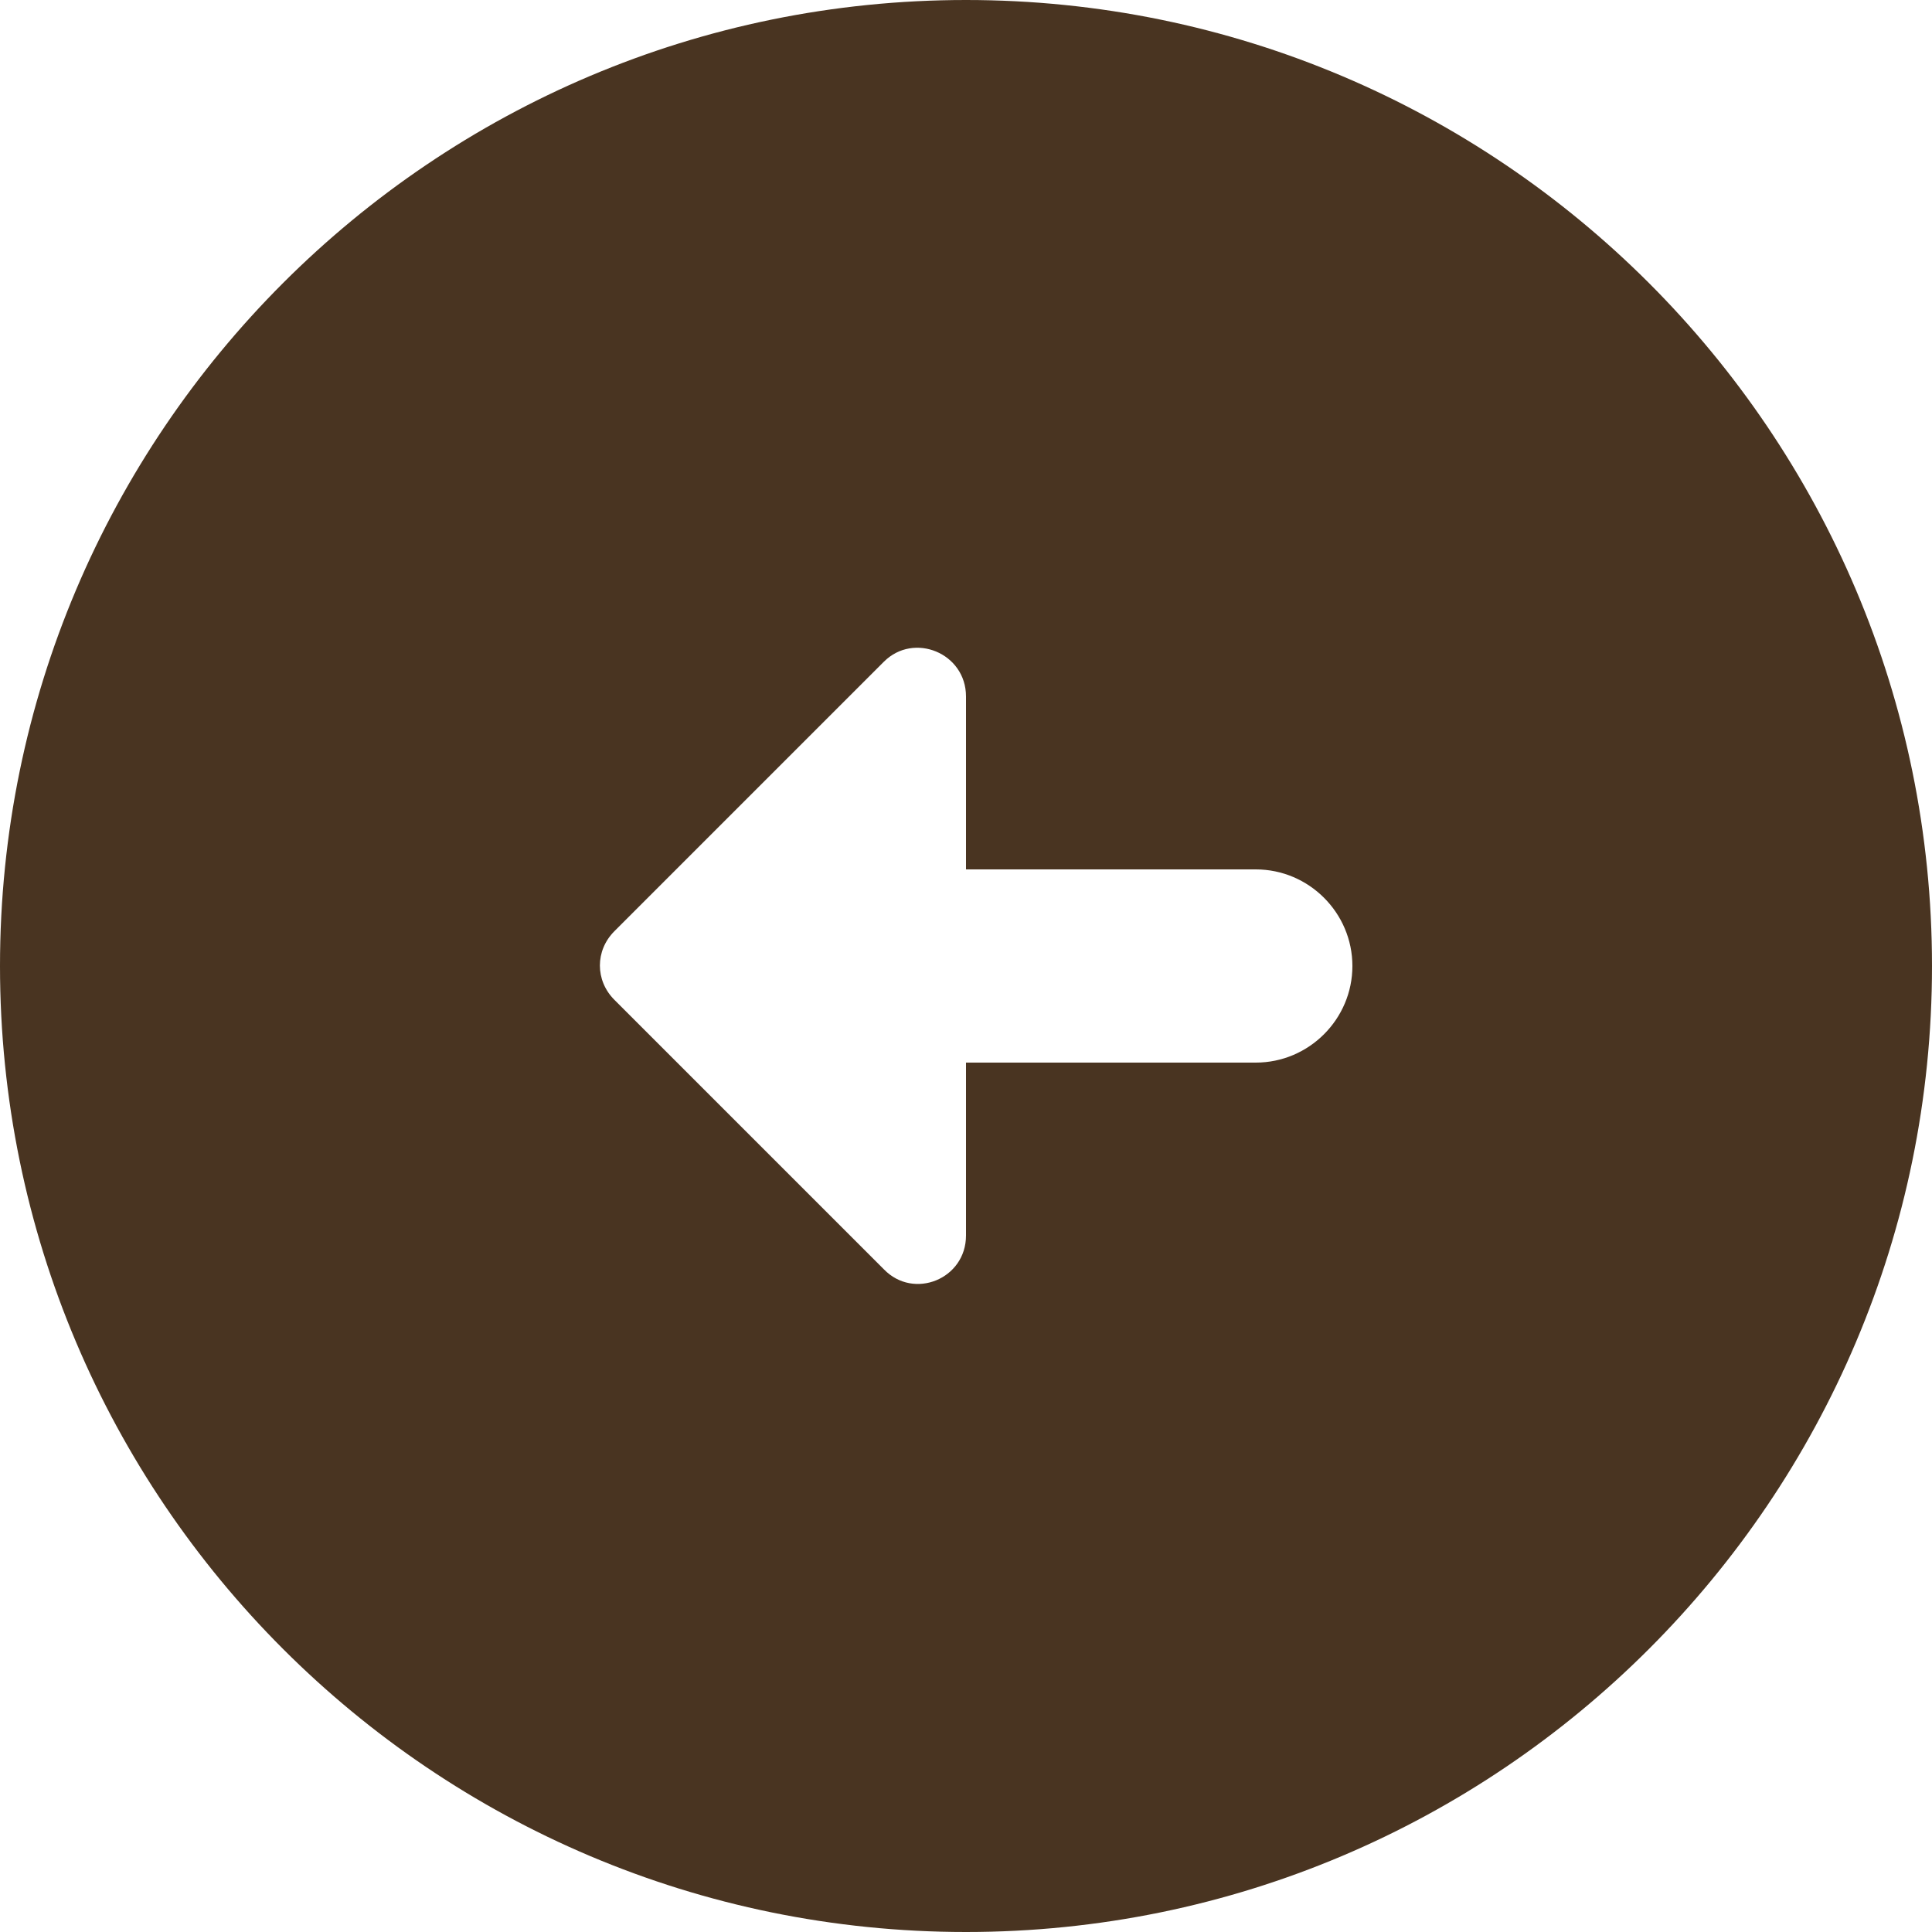
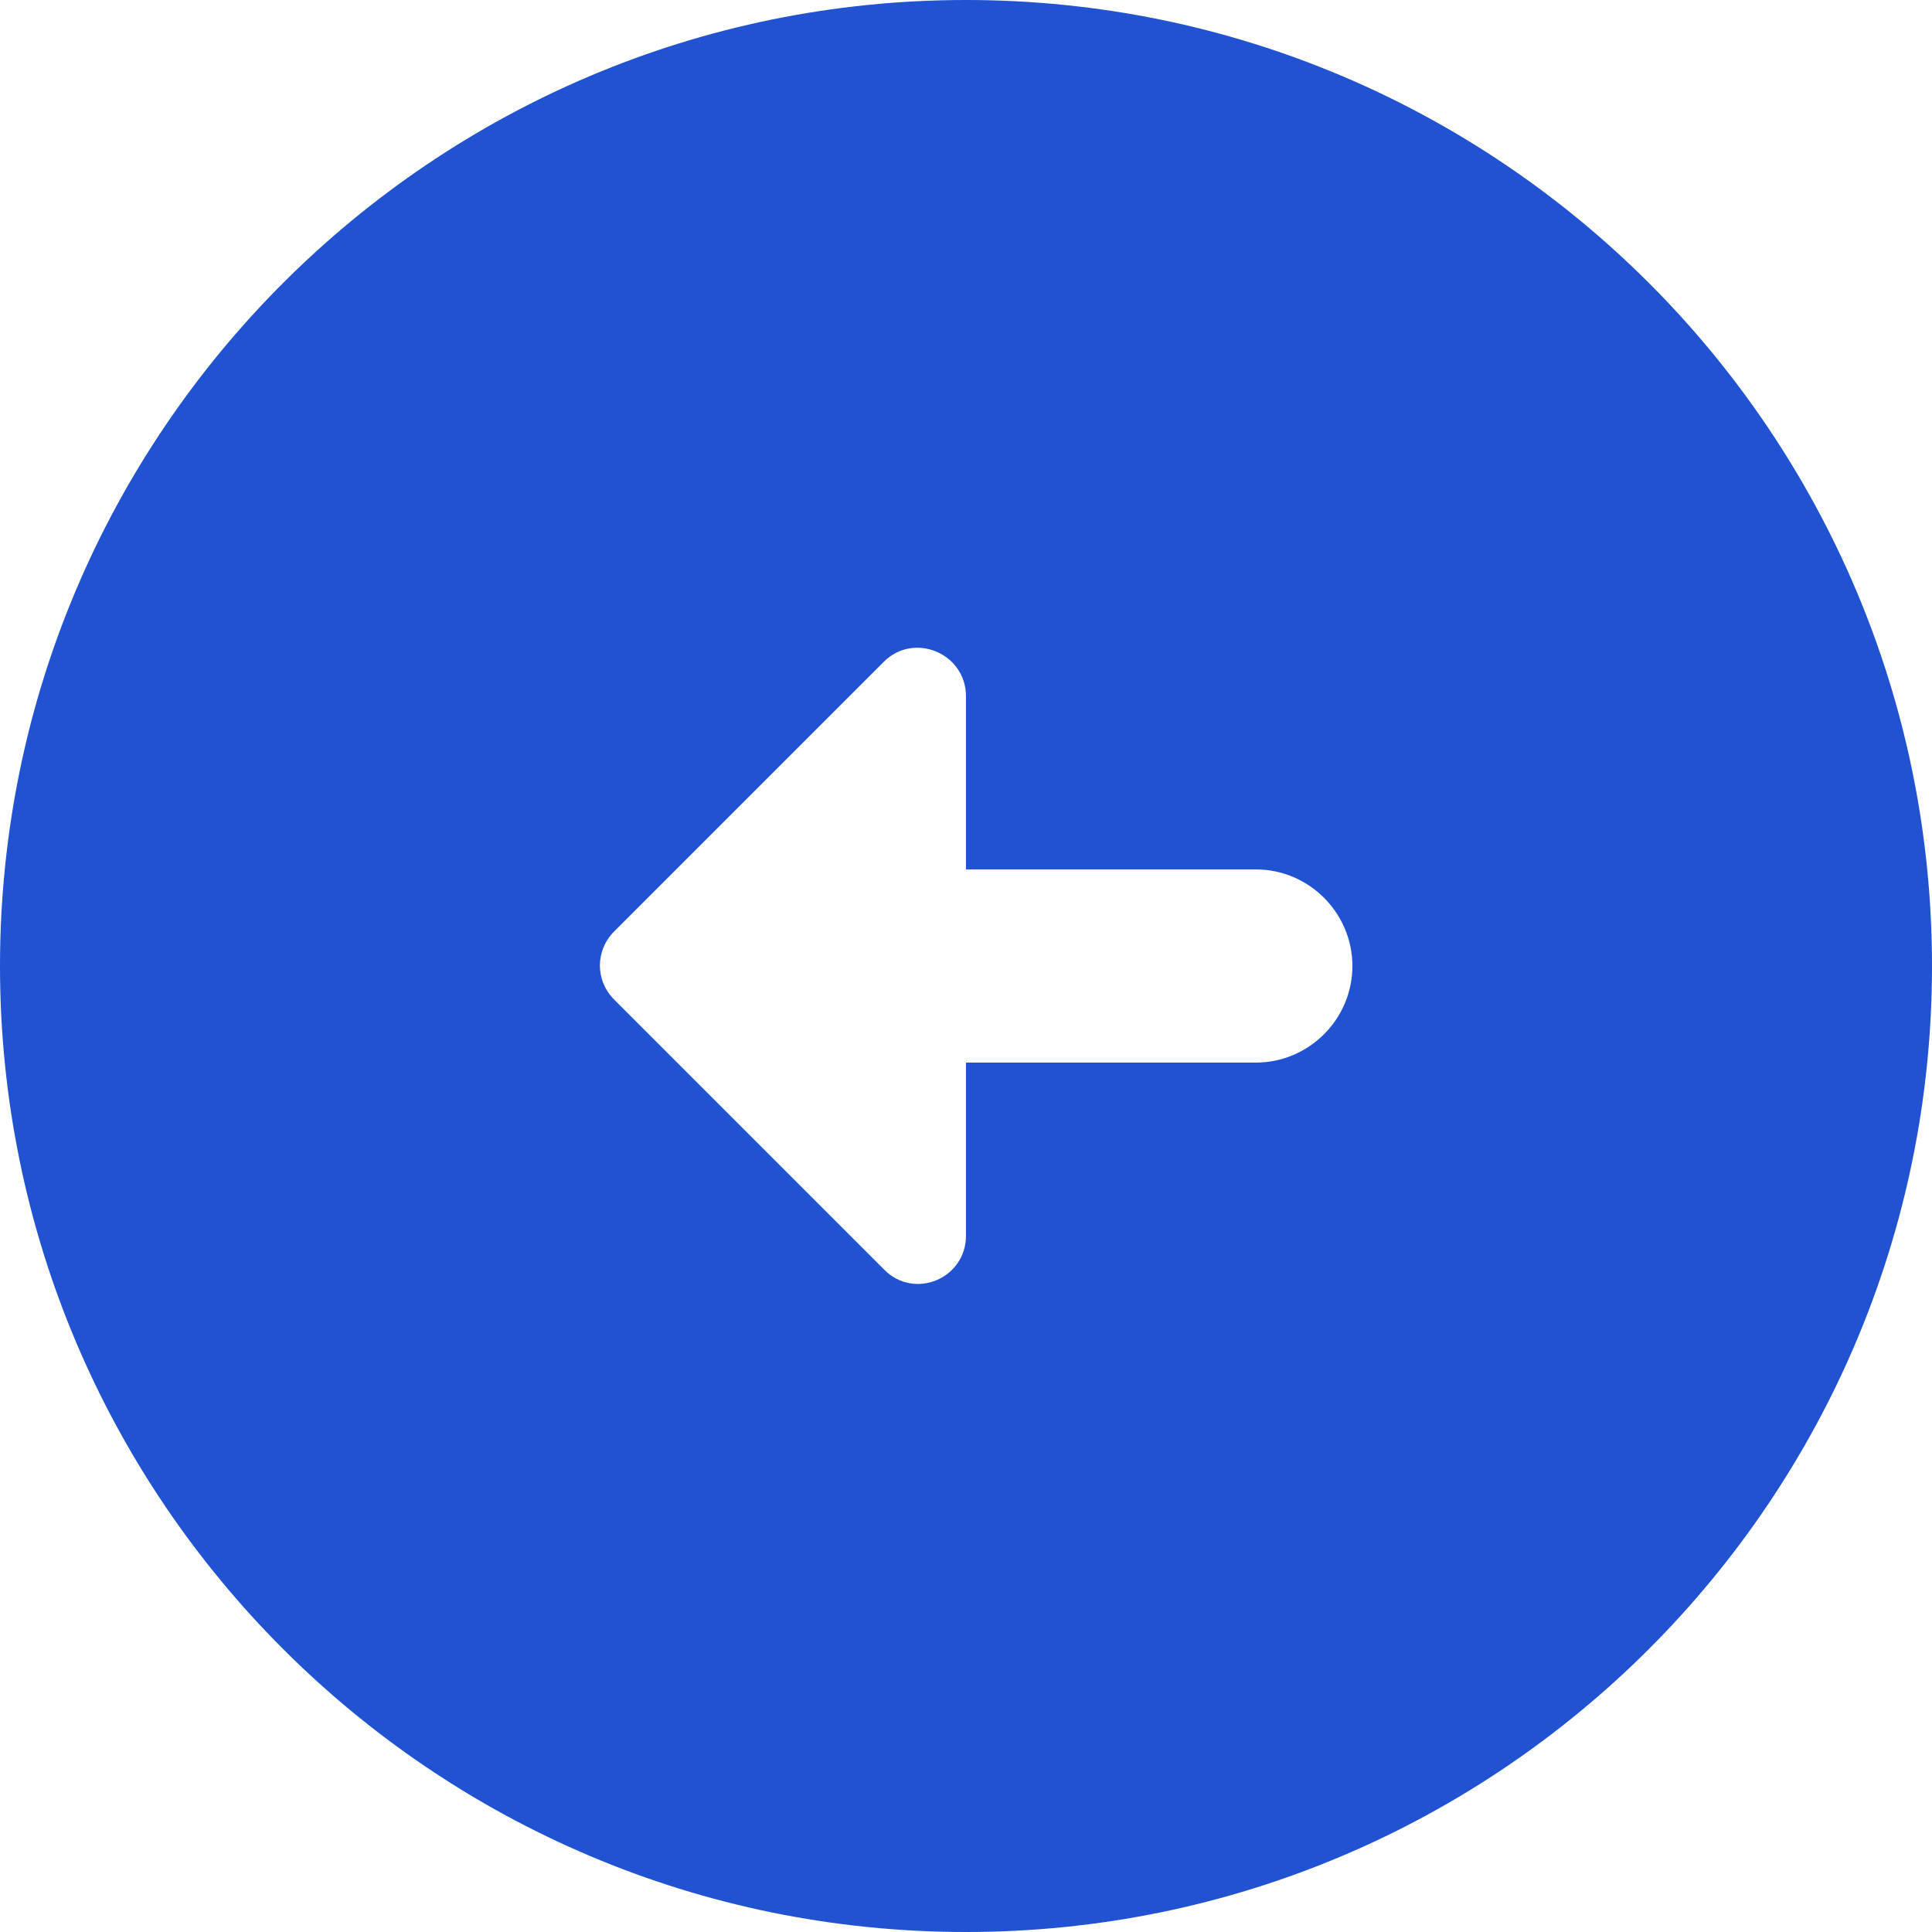
<svg xmlns="http://www.w3.org/2000/svg" width="24" height="24" viewBox="0 0 24 24" fill="none">
-   <path d="M0 12C0 18.624 5.376 24 12 24C18.624 24 24 18.624 24 12C24 5.376 18.624 0 12 0C5.376 0 0 5.376 0 12ZM12 8.652V10.8H15.6C16.26 10.8 16.8 11.34 16.8 12C16.8 12.66 16.26 13.2 15.6 13.2H12V15.348C12 15.888 11.352 16.152 10.98 15.768L7.632 12.42C7.392 12.18 7.392 11.808 7.632 11.568L10.98 8.22C11.352 7.848 12 8.112 12 8.652Z" fill="#493421" />
+   <path d="M0 12C0 18.624 5.376 24 12 24C18.624 24 24 18.624 24 12C24 5.376 18.624 0 12 0C5.376 0 0 5.376 0 12ZM12 8.652V10.8H15.6C16.26 10.8 16.8 11.34 16.8 12C16.8 12.66 16.26 13.2 15.6 13.2H12V15.348C12 15.888 11.352 16.152 10.98 15.768L7.632 12.42C7.392 12.18 7.392 11.808 7.632 11.568L10.98 8.22C11.352 7.848 12 8.112 12 8.652Z" fill="#2052d1" />
</svg>
